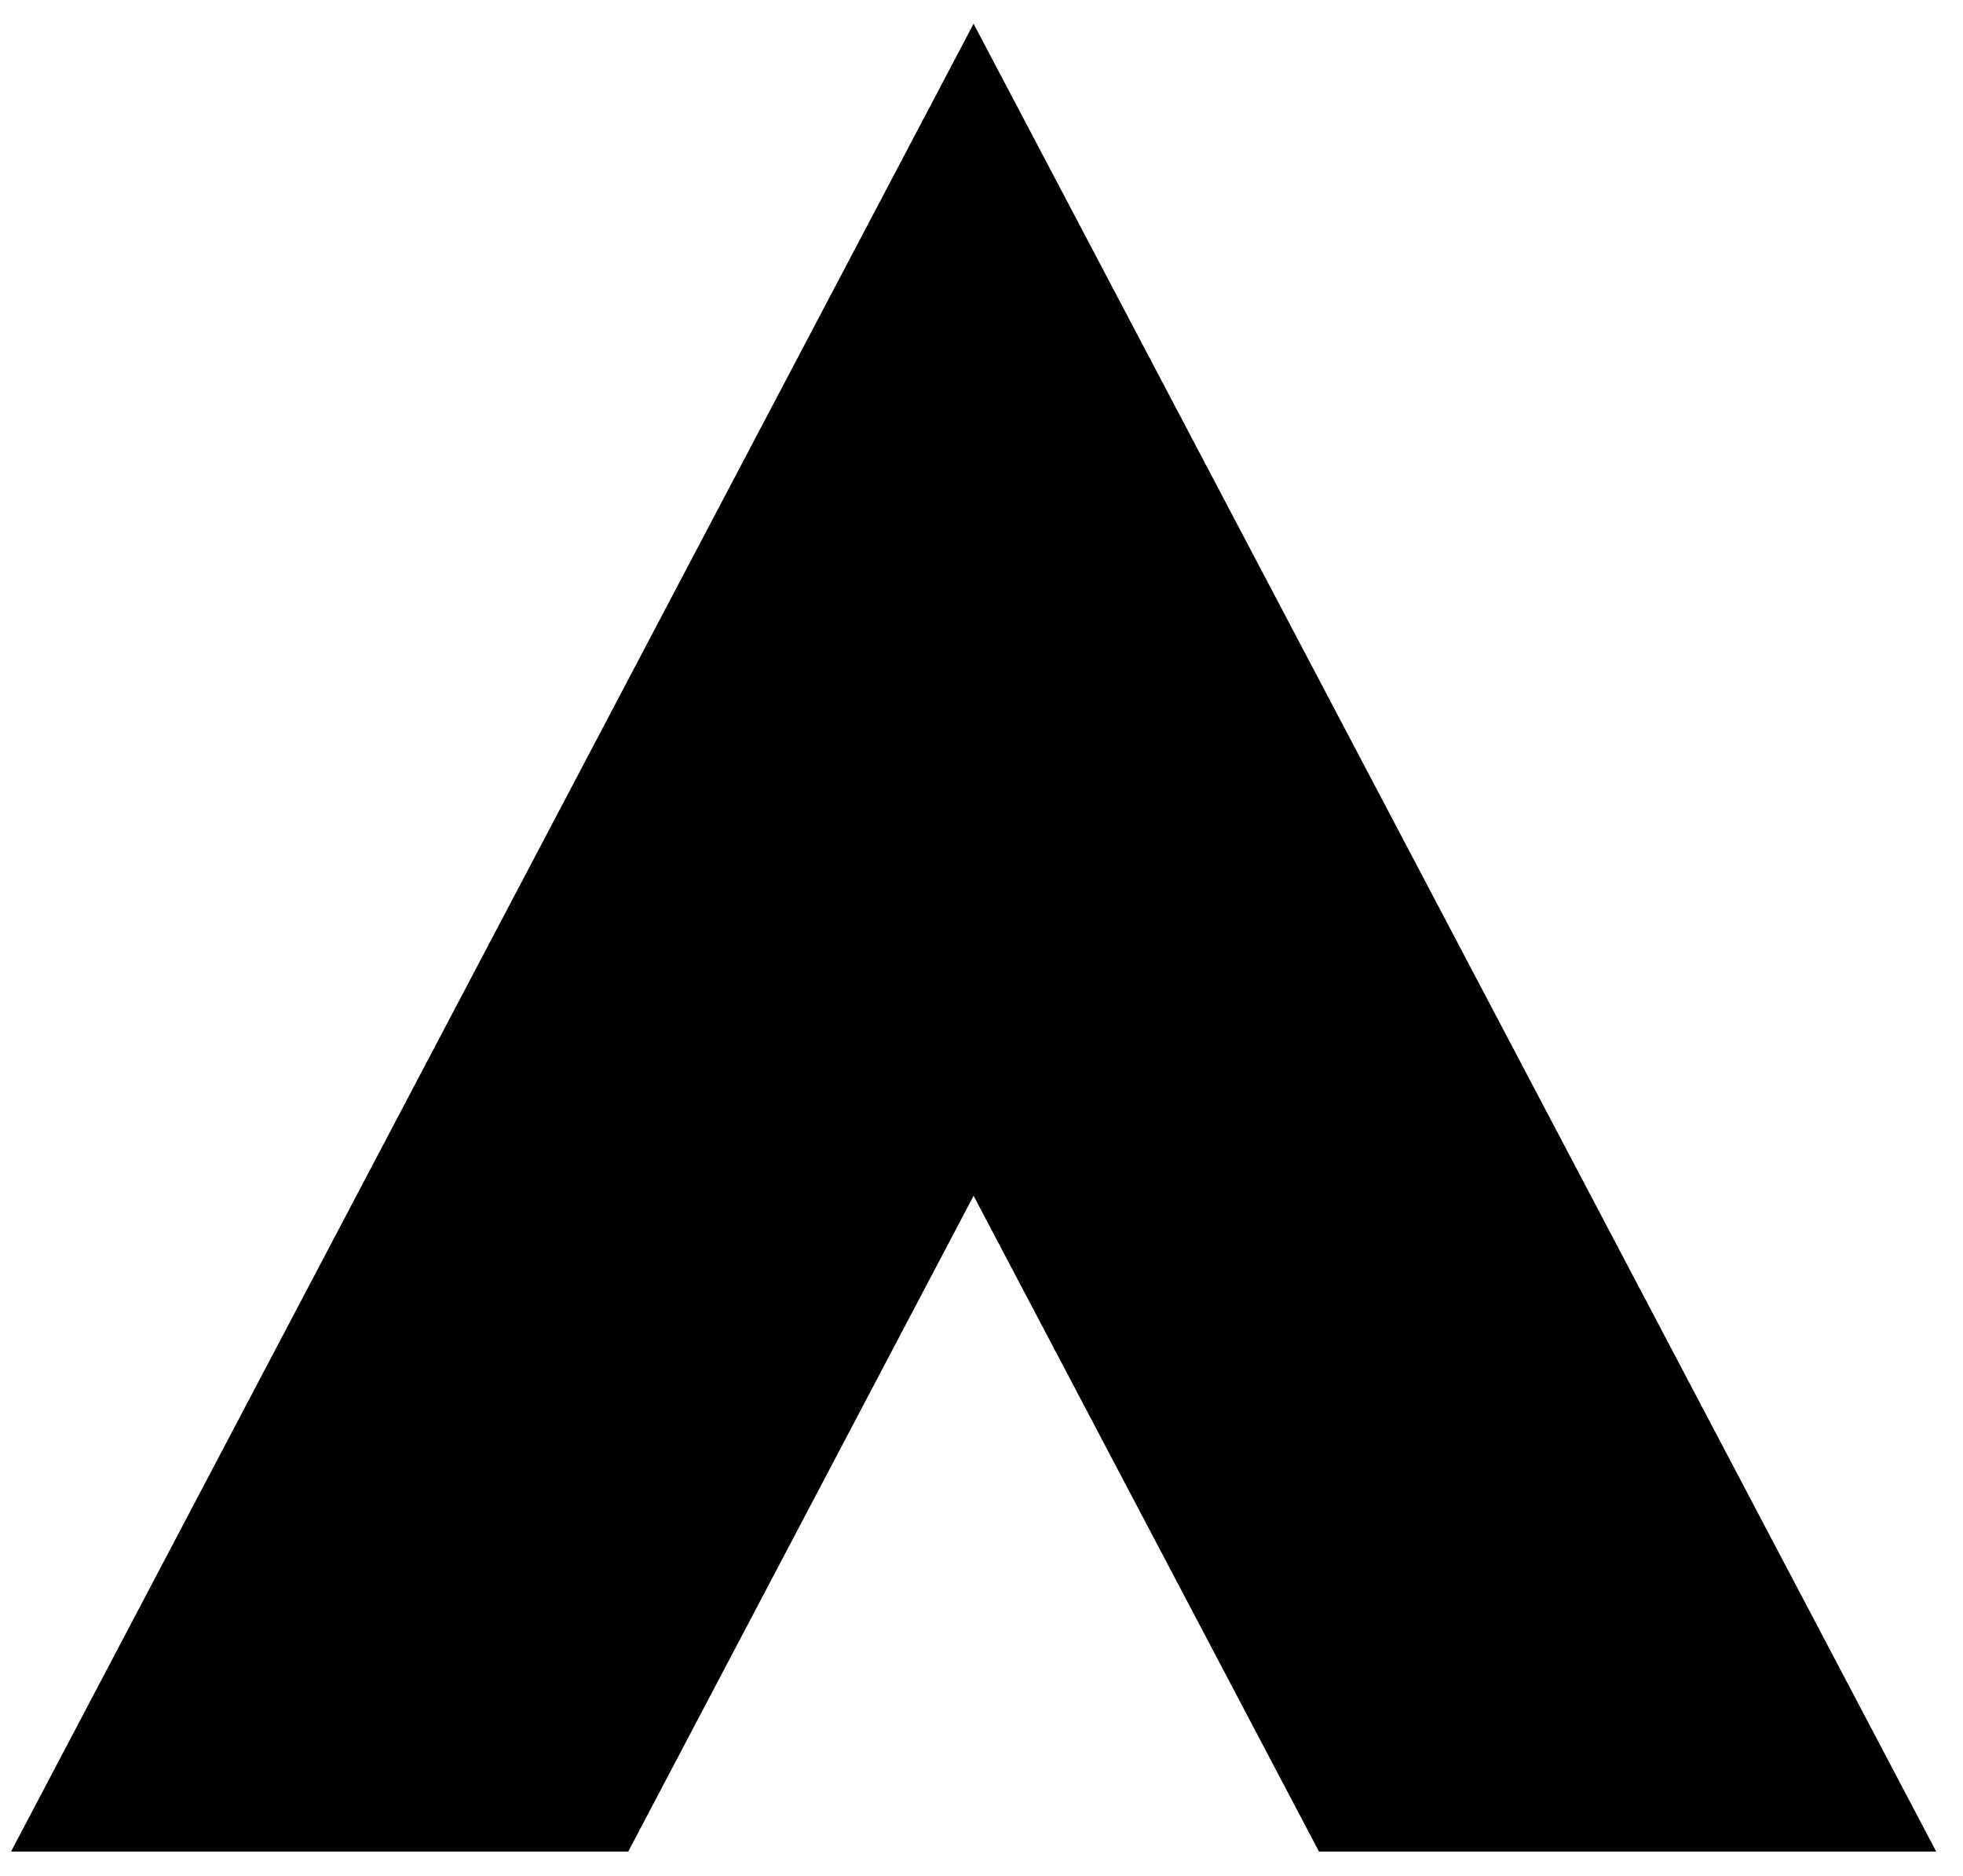
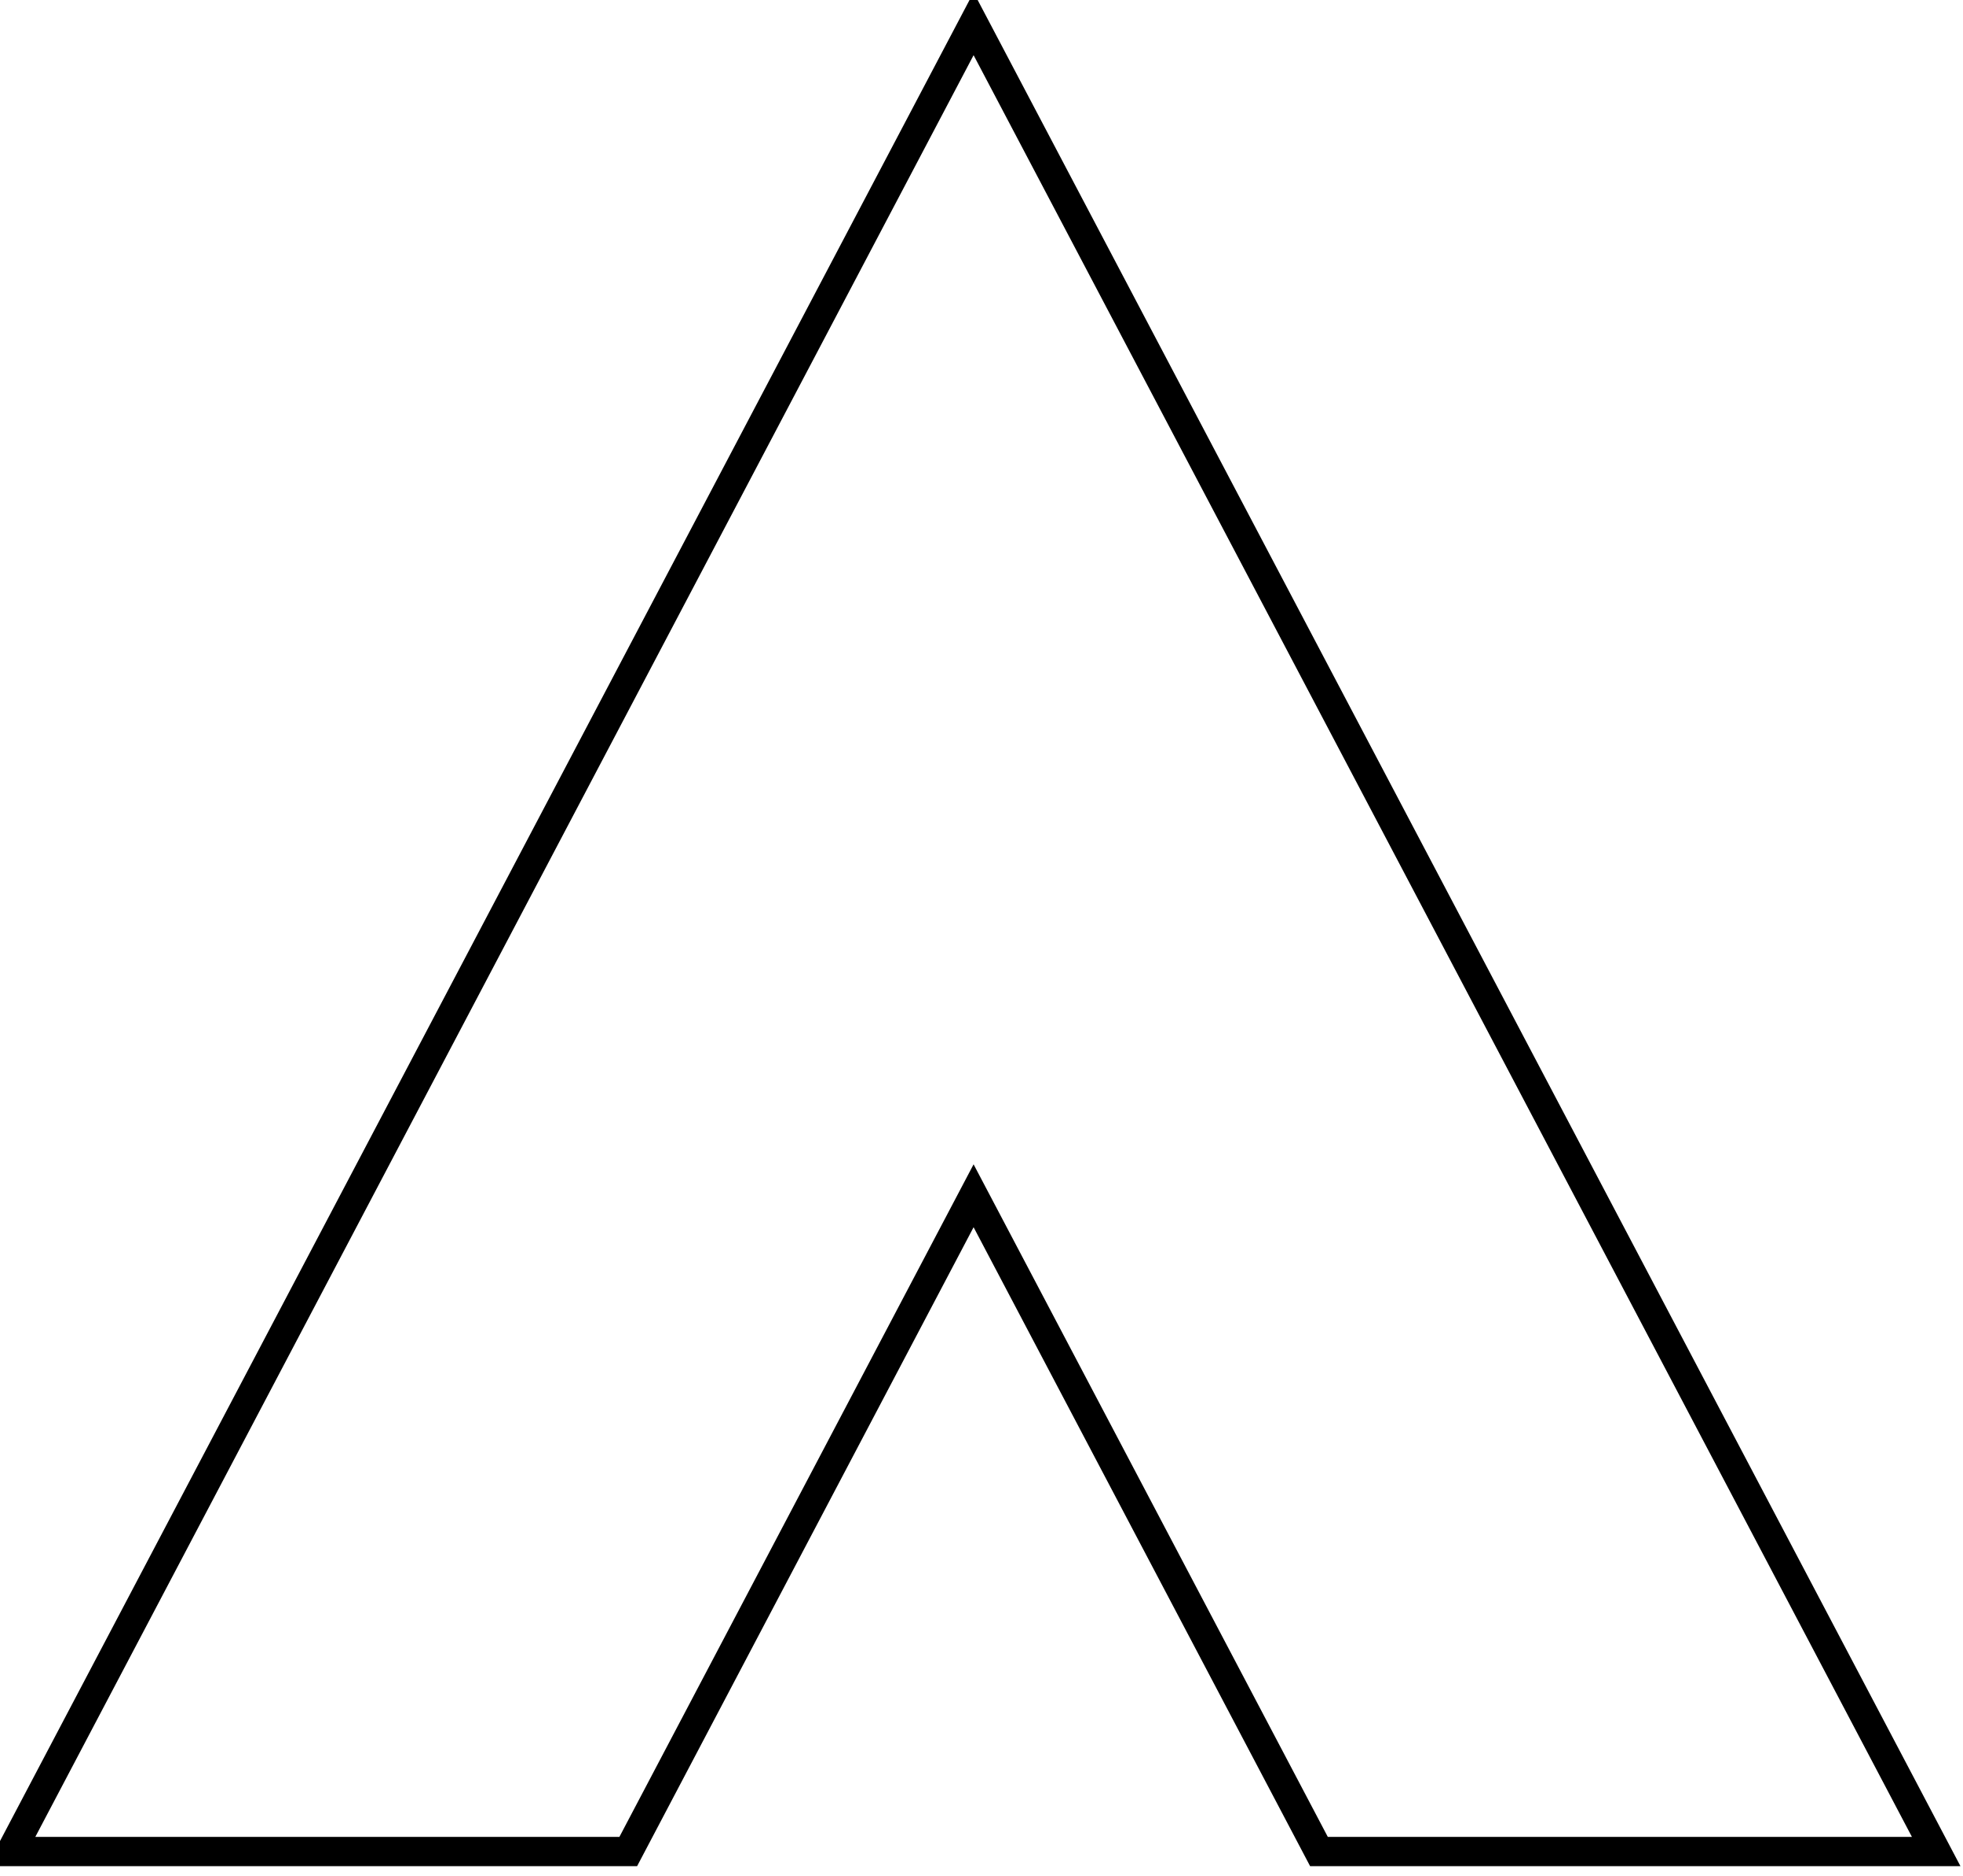
<svg xmlns="http://www.w3.org/2000/svg" width="67" height="64" viewBox="0 0 67 64" fill="none">
-   <path d="M66.085 63.19H45.018L33.23 40.81L21.443 63.19H0.377L33.23 0.81L66.085 63.19Z" fill="currentColor" />
+   <path d="M66.085 63.19H45.018L33.23 40.81L21.443 63.19H0.377L33.23 0.81L66.085 63.19Z" fill="none" stroke="currentColor" stroke-width="1" stroke-linejoin="miter" />
</svg>
